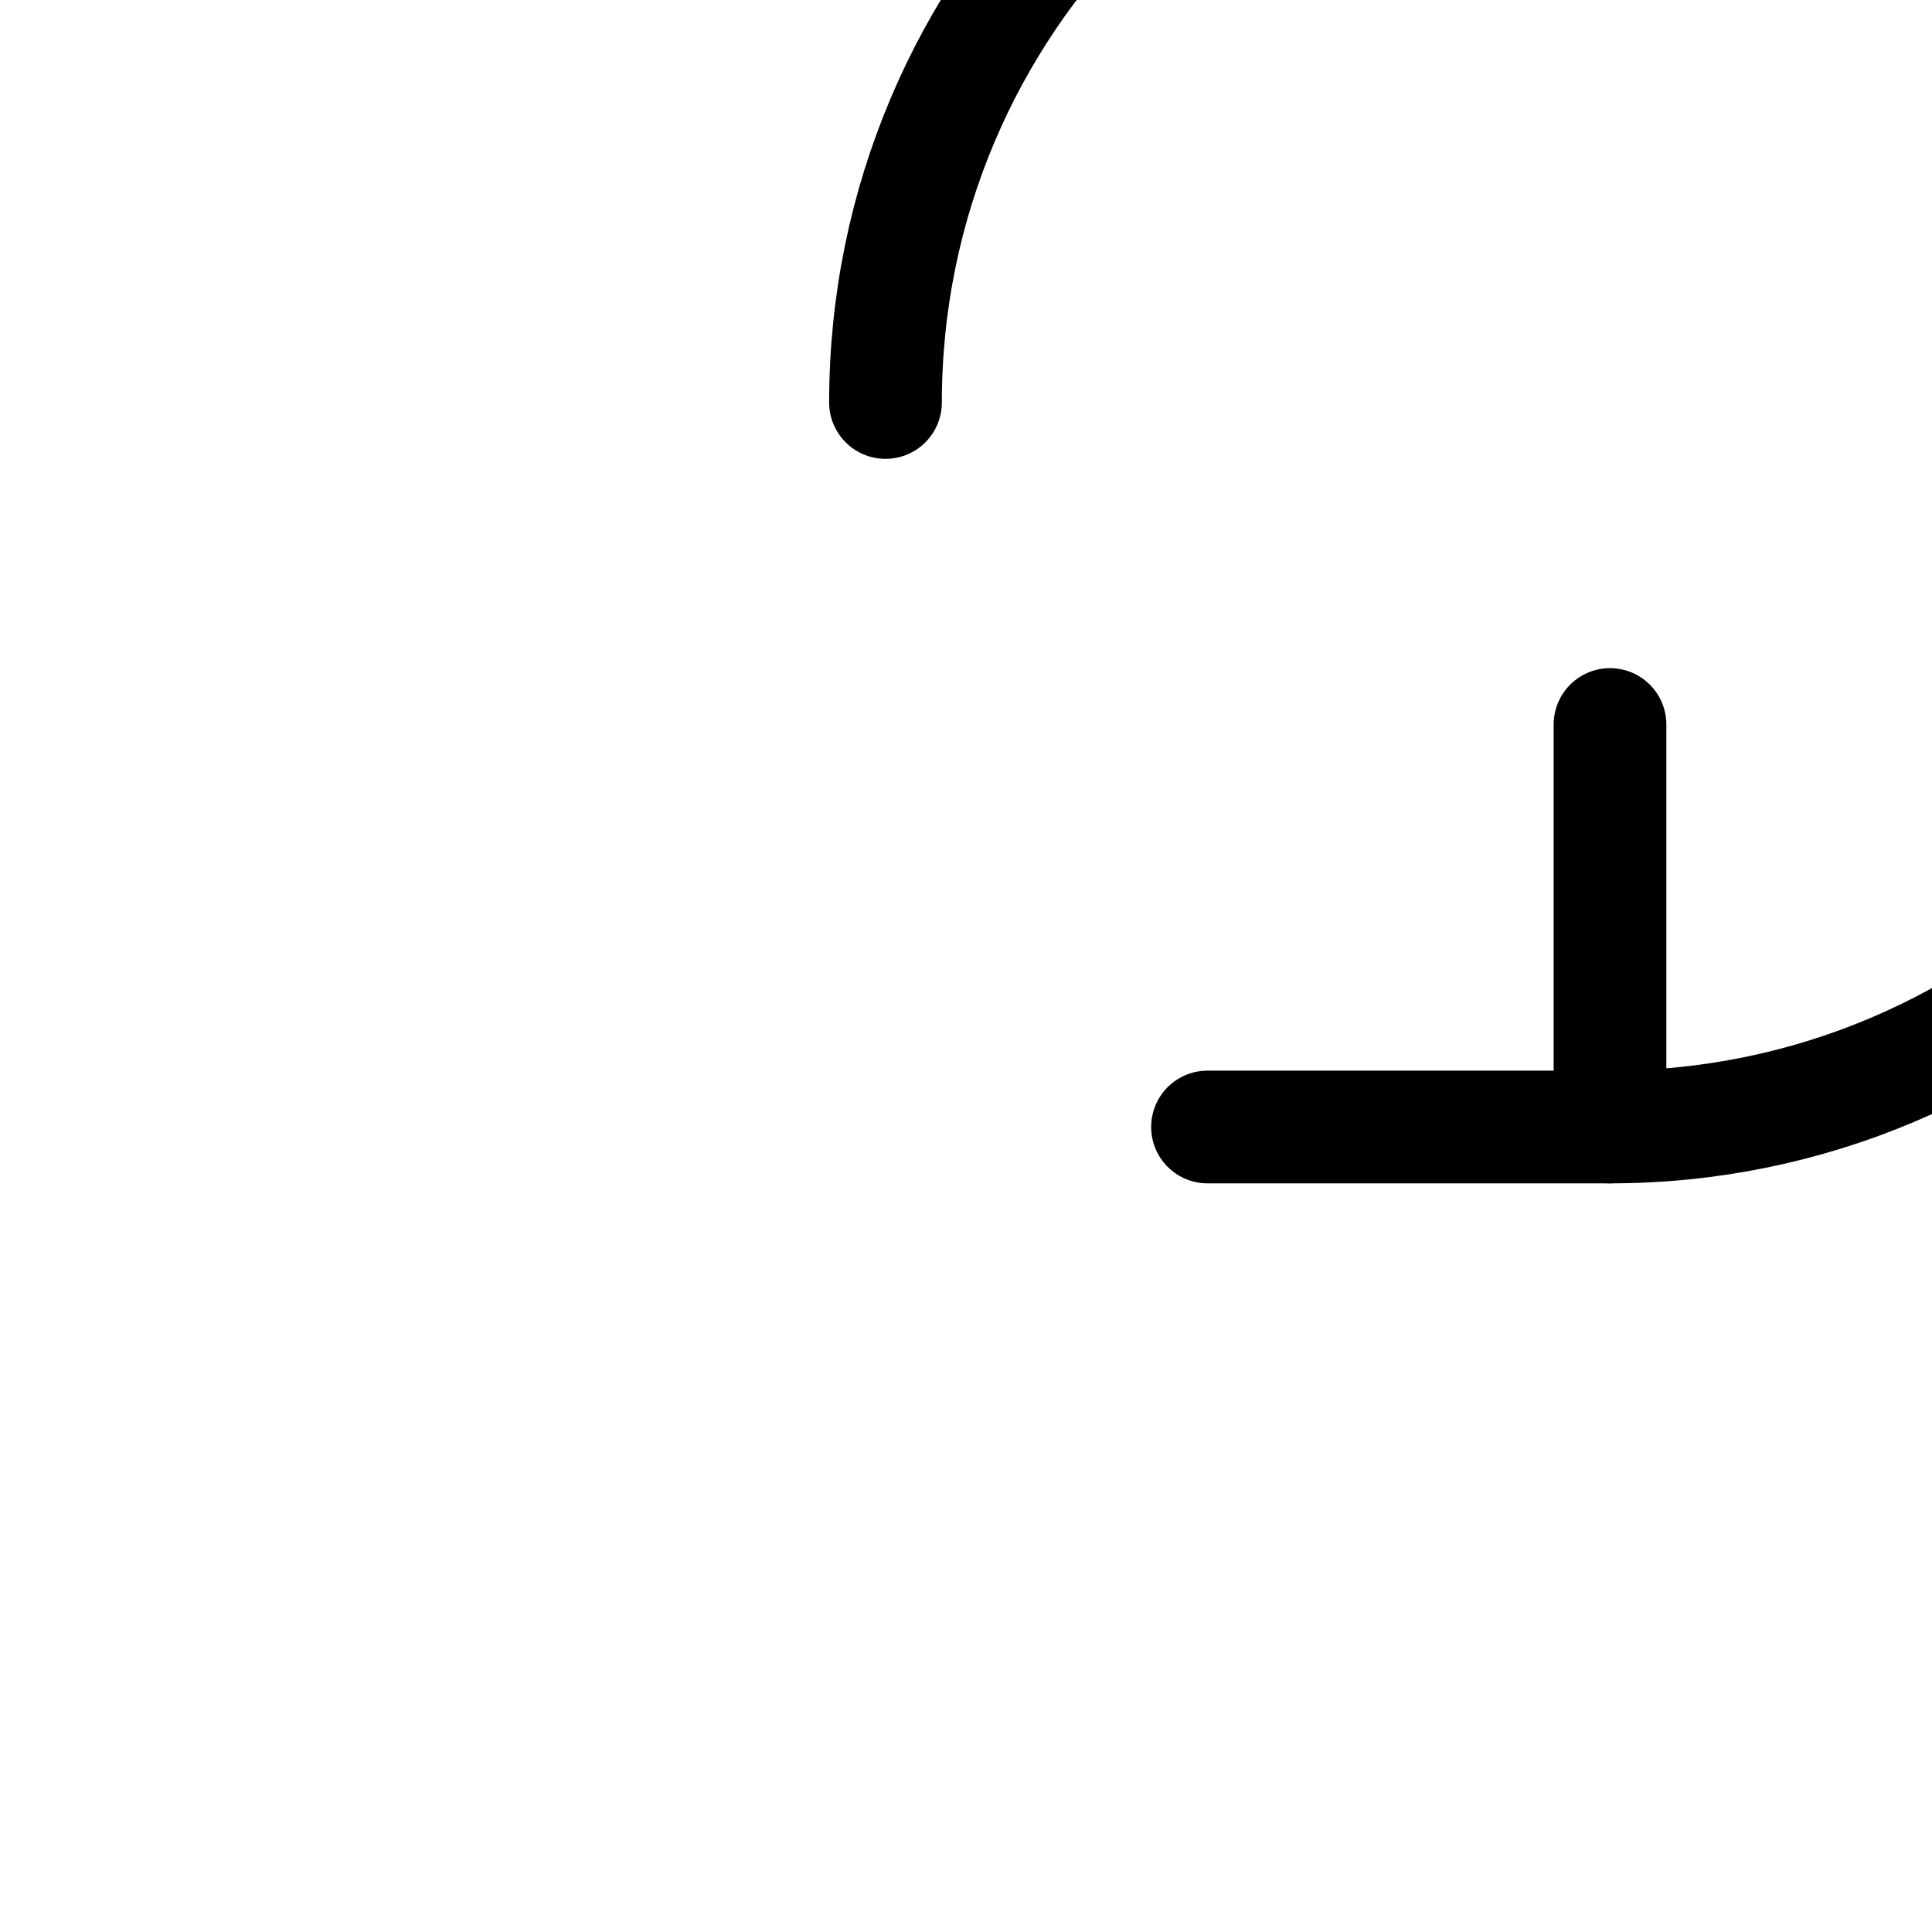
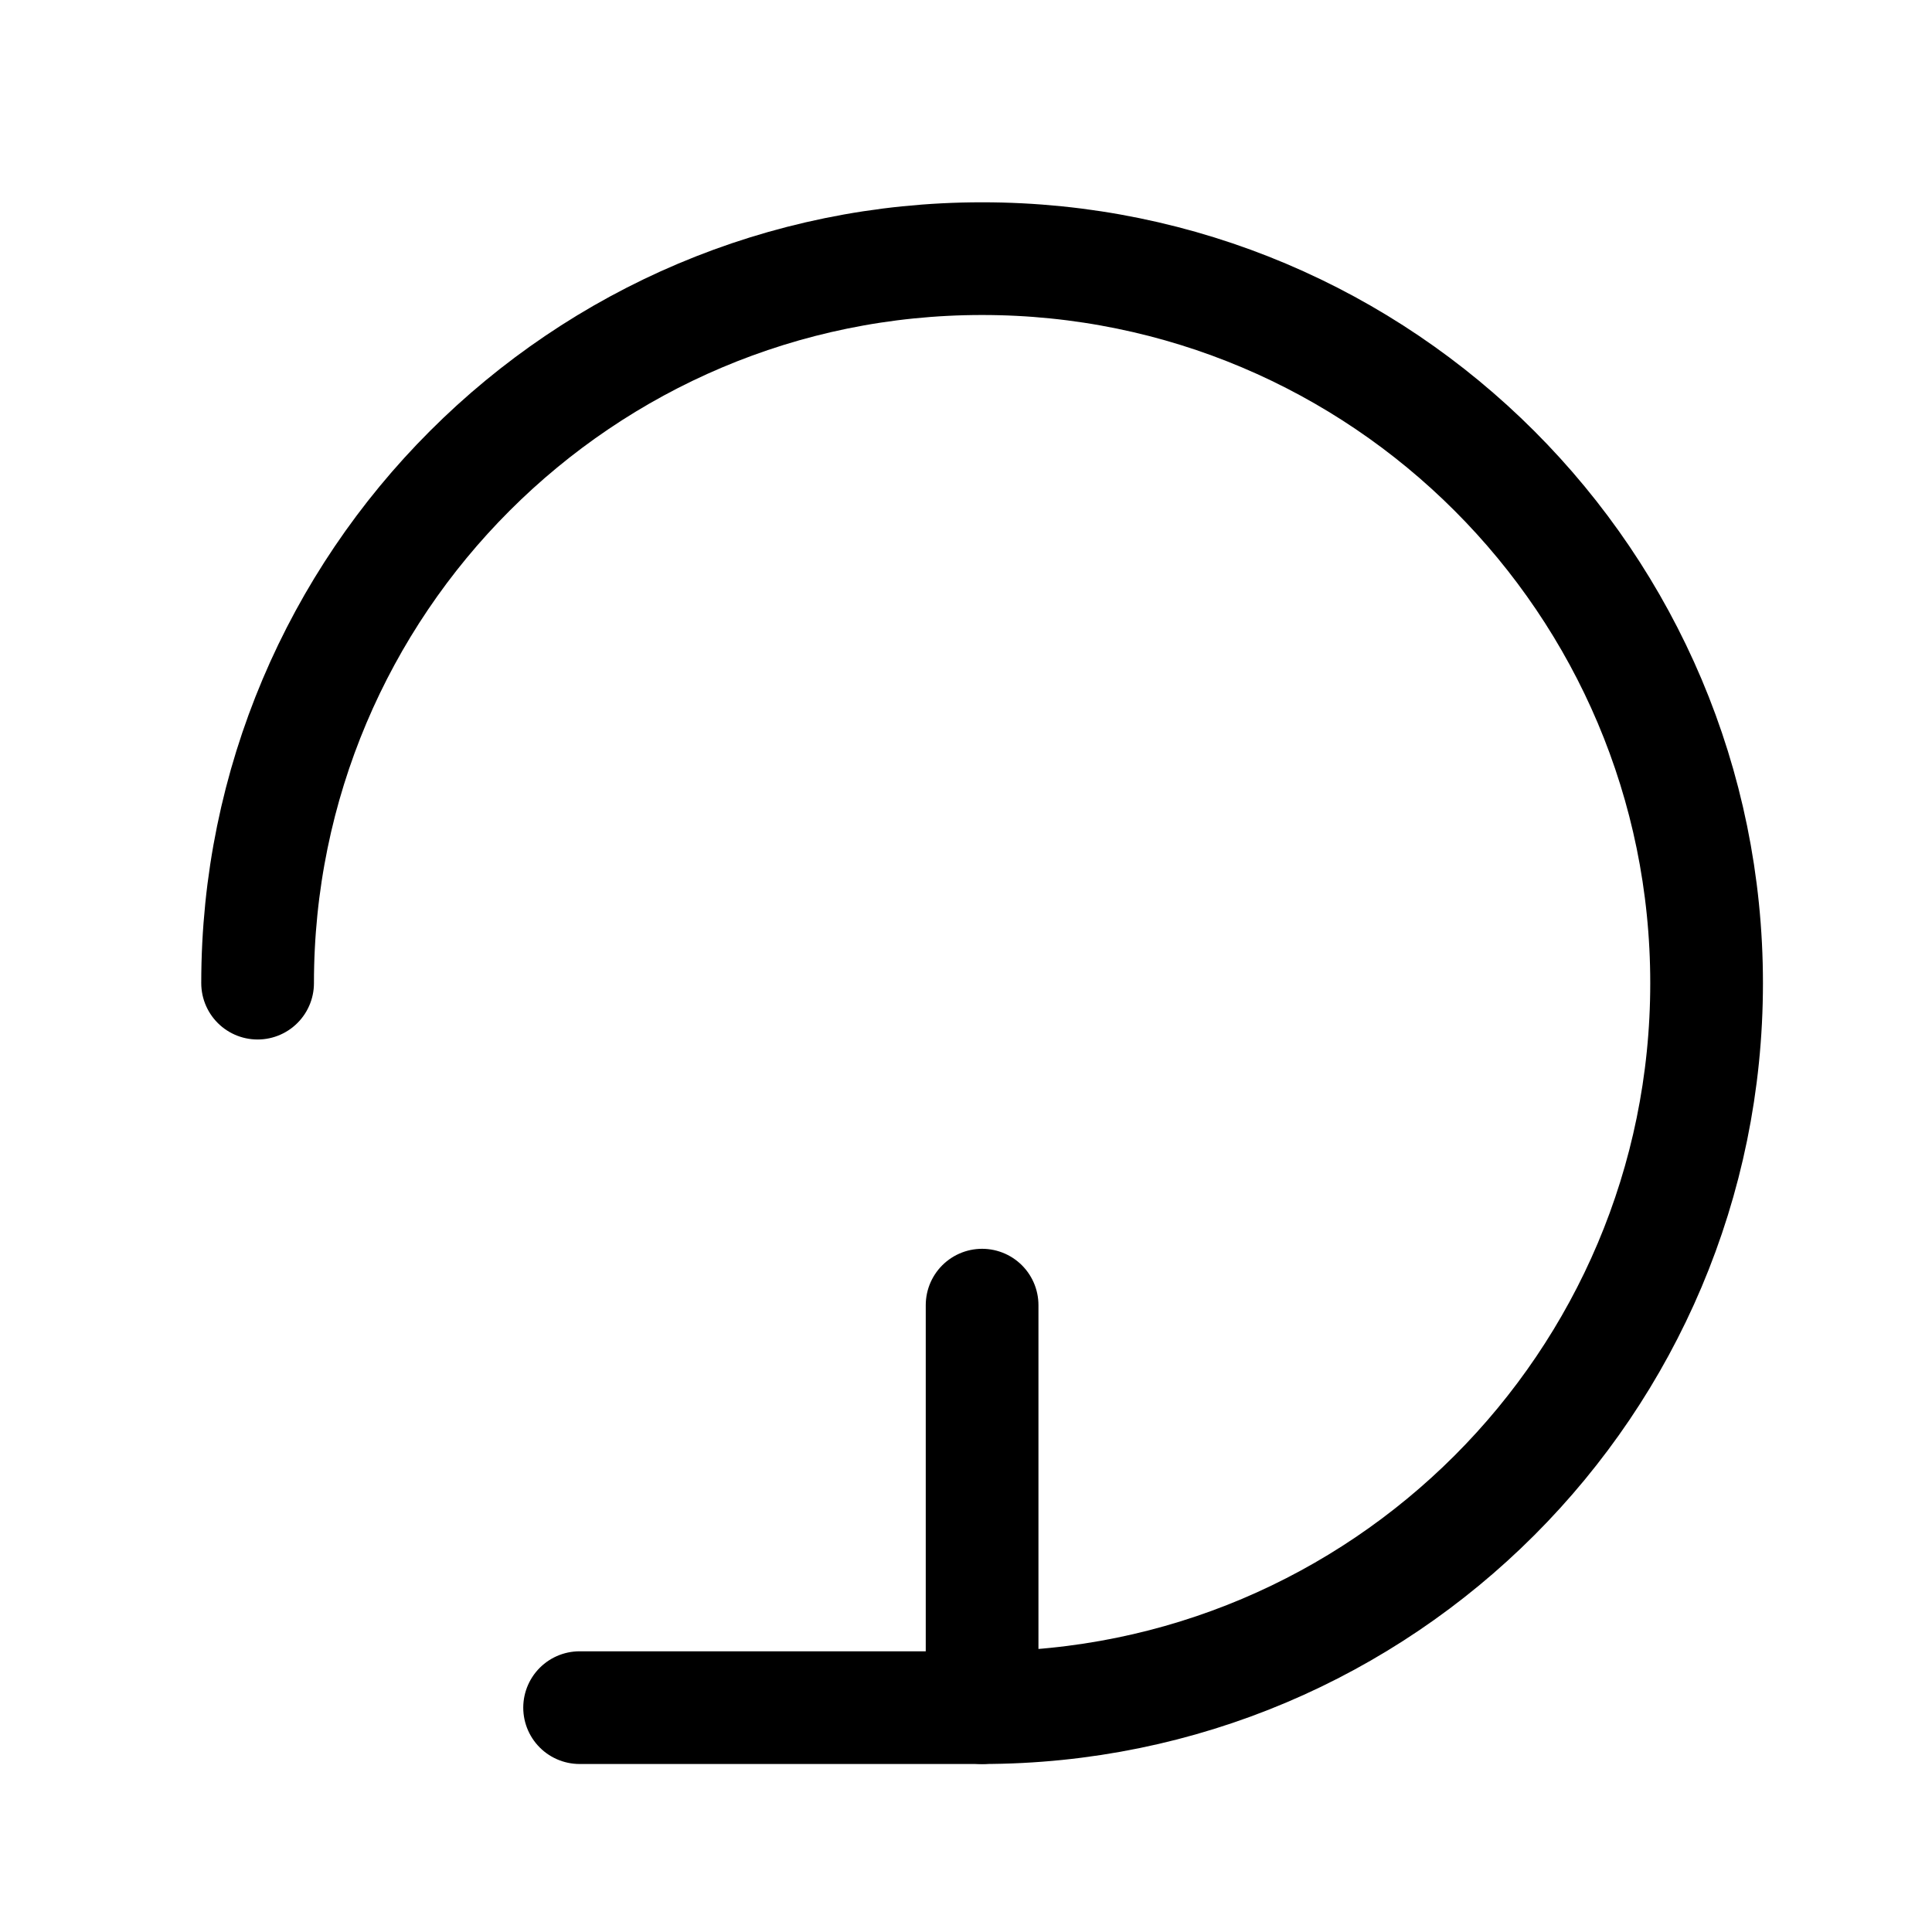
- <svg xmlns="http://www.w3.org/2000/svg" width="24" height="24" viewBox="0 0 24 24" fill="none" stroke="currentColor" stroke-width="1.4" stroke-linecap="round" stroke-linejoin="round">
-   <path d="M15 14h5V9" />
-   <path d="M20 14a9 9 0 10-9-9" />
+ <svg xmlns="http://www.w3.org/2000/svg" width="24" height="24" viewBox="0 0 24 24" fill="none" stroke="currentColor" stroke-width="1.4" stroke-linecap="round" stroke-linejoin="round" version="1.1" id="svg2">
+   <defs id="defs2" />
+   <path d="m 7.2,21.213 h 5 v -5" id="path1" />
+   <path d="m 12.2,21.213 a 9,9 0 1 0 -9,-9" id="path2" />
</svg>
